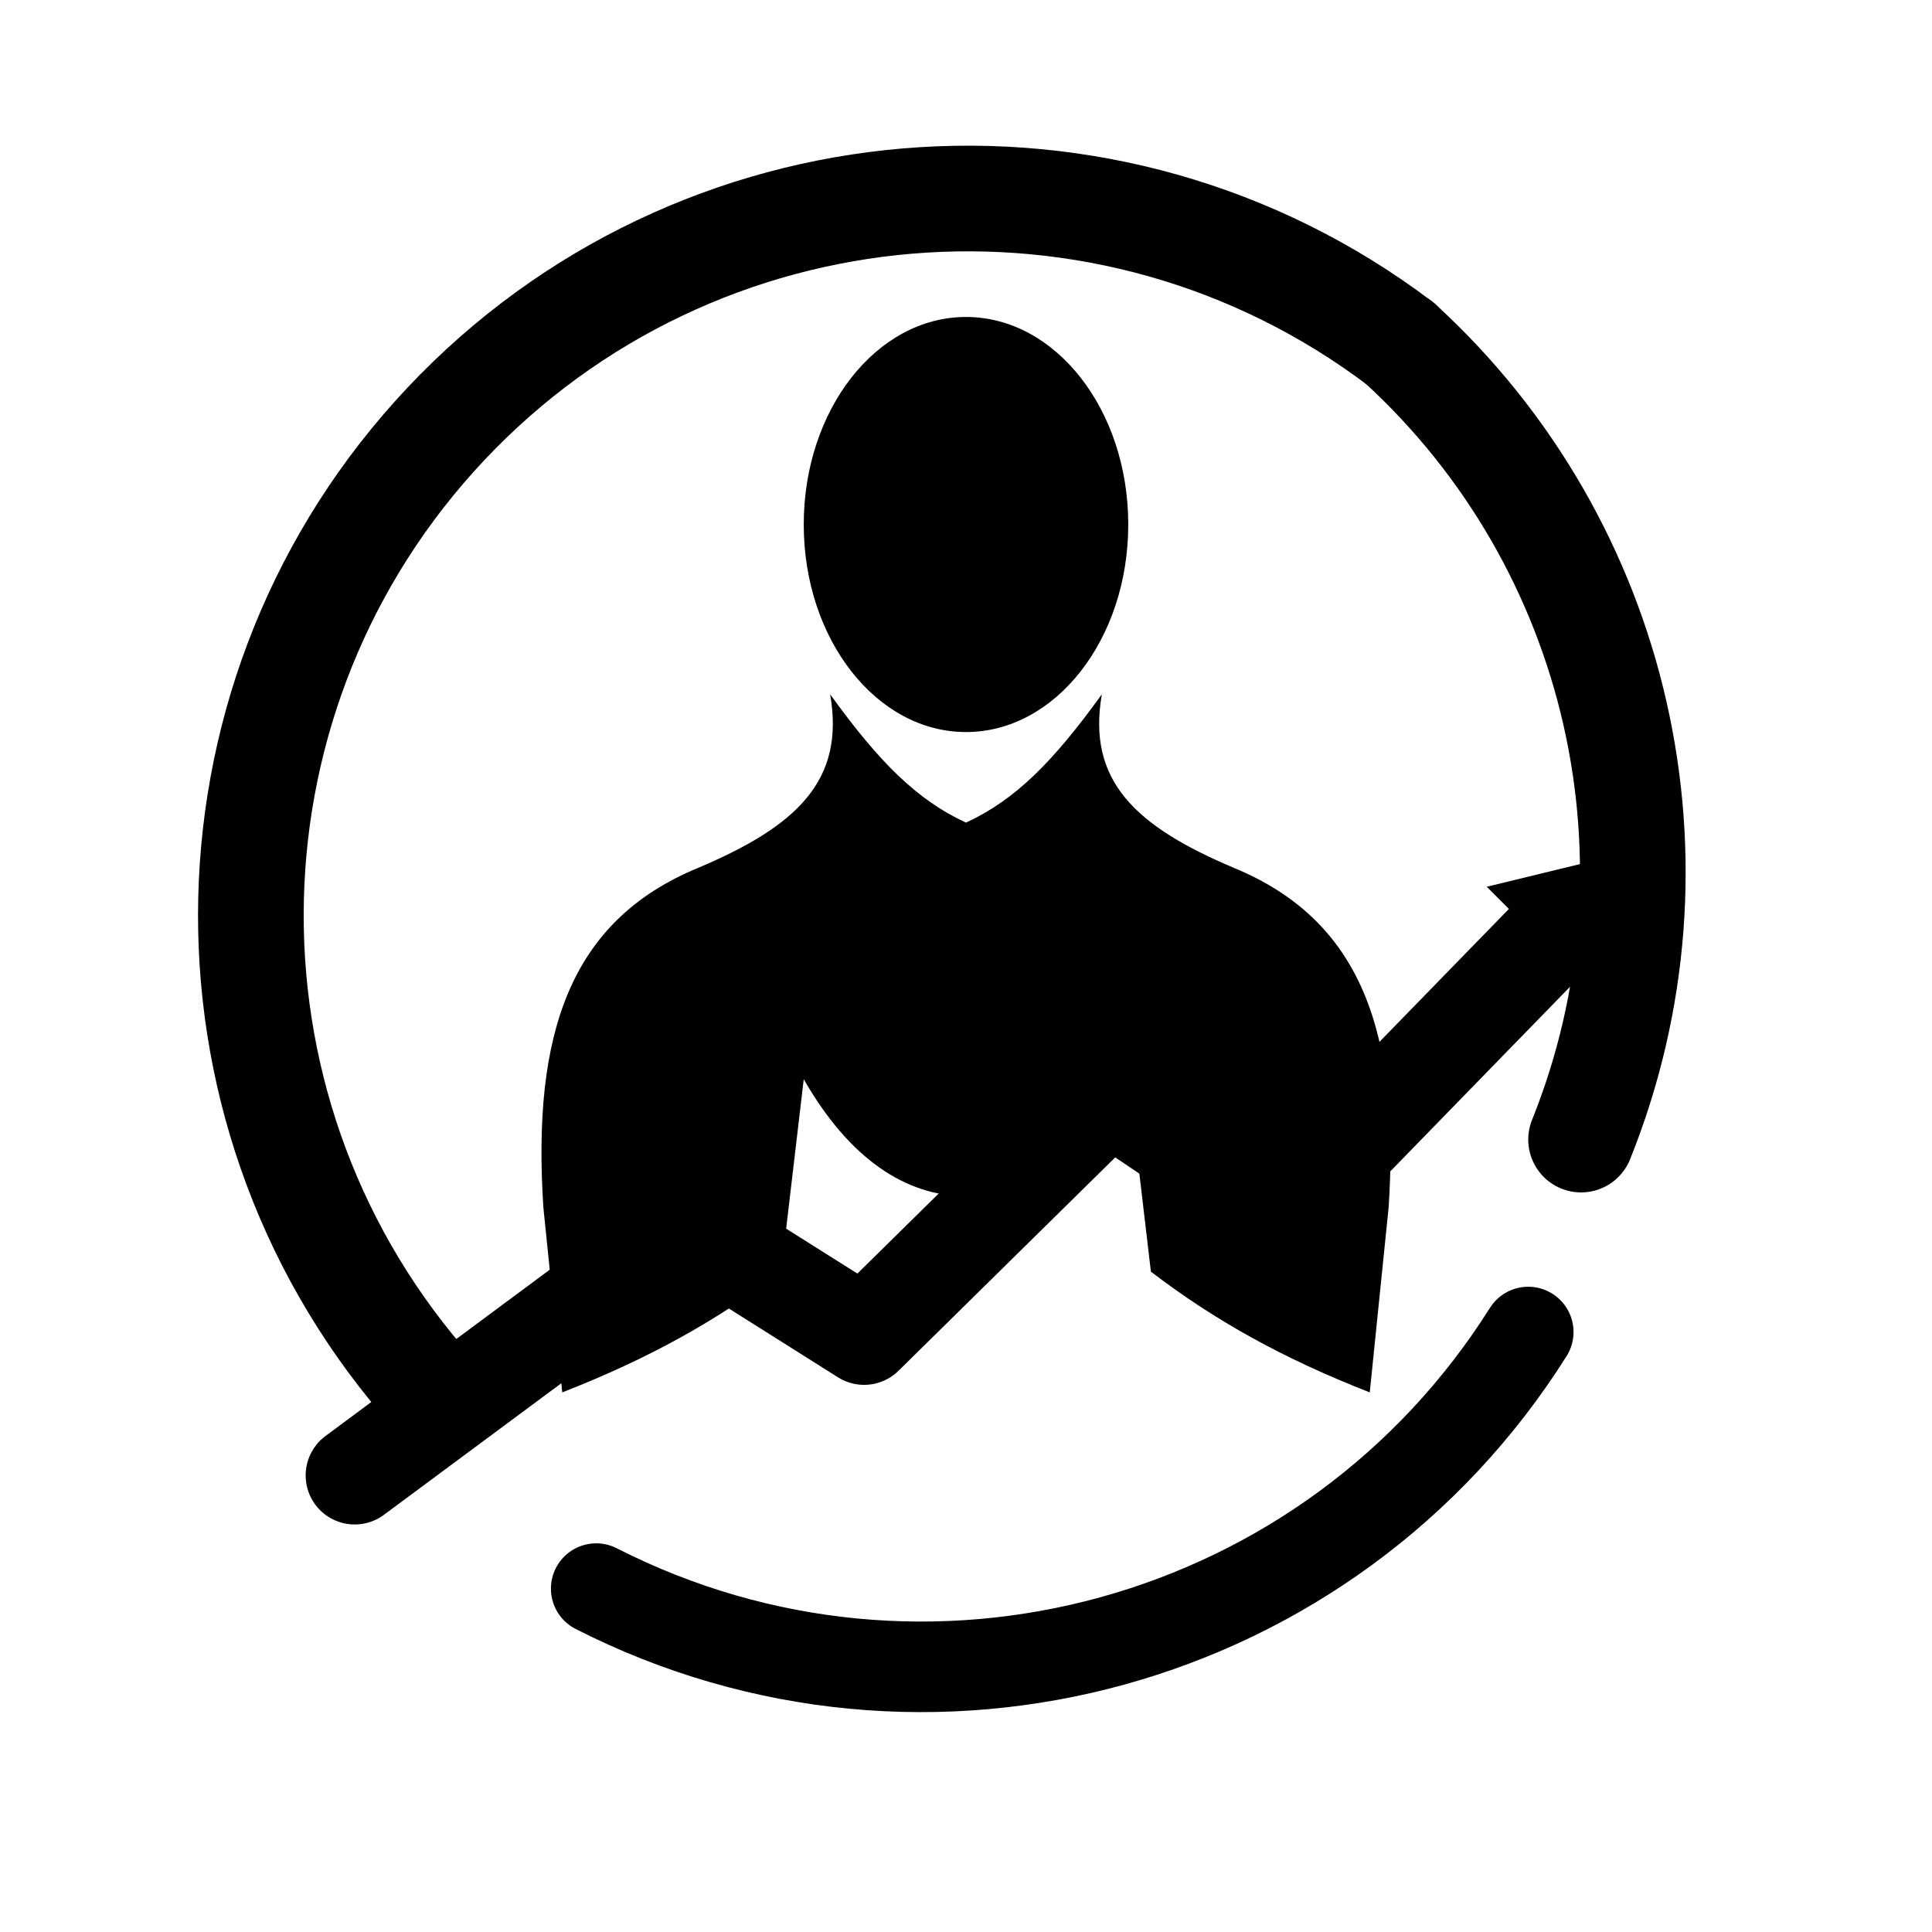
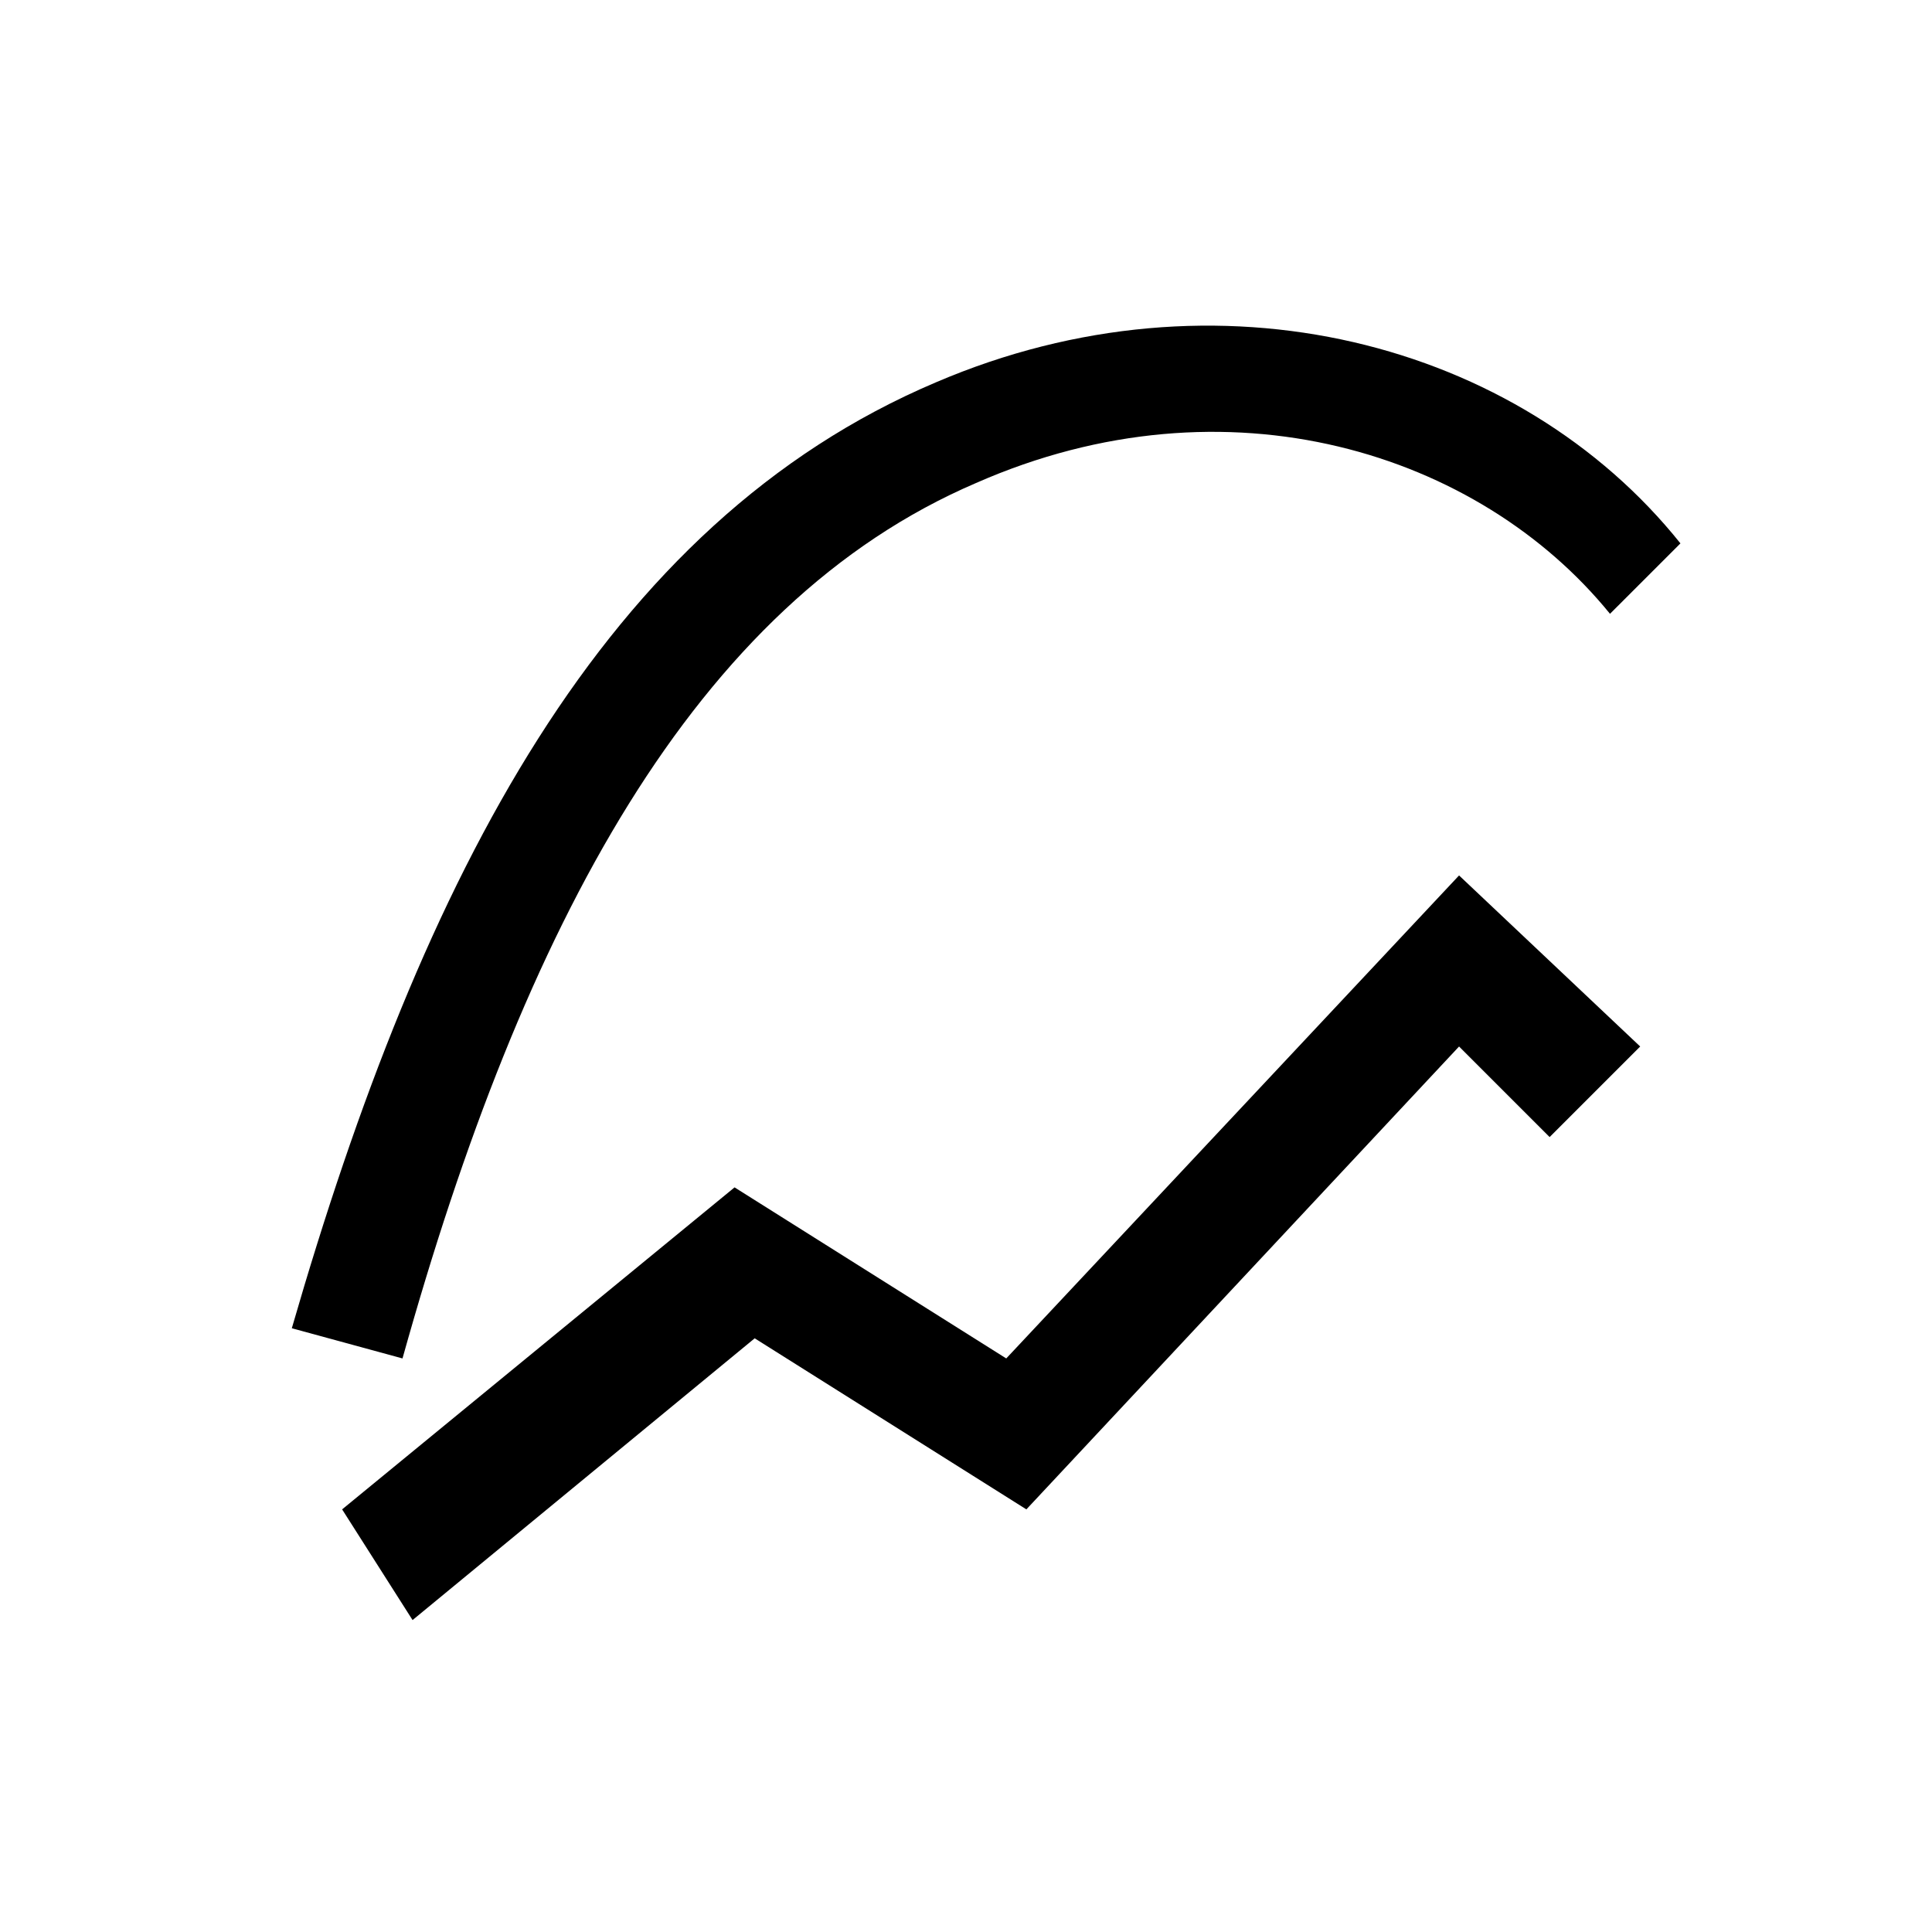
- <svg xmlns="http://www.w3.org/2000/svg" viewBox="0 0 512 512">
-   <g fill="#000" stroke="#000" stroke-linecap="round" stroke-linejoin="round">
-     <path d="M112 366 A190 190 0 0 1 371 91" fill="none" stroke-width="28" />
-     <path d="M371 91 A190 190 0 0 1 419 302" fill="none" stroke-width="28" />
-     <path d="M405 353 A190 190 0 0 1 158 421" fill="none" stroke-width="24" />
-     <ellipse cx="256" cy="139" rx="43" ry="55" stroke="none" />
-     <path d="M220 184 C224 207 211 219 185 230 C151 244 141 274 144 320 L149 369 C172 360 190 350 207 337 L213 286 C225 307 240 317 256 317 C272 317 287 307 299 286 L305 337 C322 350 340 360 363 369 L368 320 C371 274 361 244 327 230 C301 219 288 207 292 184 C279 202 269 212 256 218 C243 212 233 202 220 184 Z" stroke="none" />
-     <polyline points="94,391 183,325 229,354 294,290 340,321 414,245" fill="none" stroke-width="26" />
-     <path d="M394 235 L431 226 L422 263 Z" stroke="none" />
-   </g>
+ <svg xmlns="http://www.w3.org/2000/svg" viewBox="0 0 192 192">
+   <path fill="#000" d="M29 132C42 87 60 52 93 38c28-12 58-4 74 16l-7 7c-13-16-38-24-63-13-28 12-45 44-57 87l-11-3Zm5 18 39-32 27 17 45-48 18 17-9 9-9-9-43 46-27-17-34 28-7-11Z" />
</svg>
